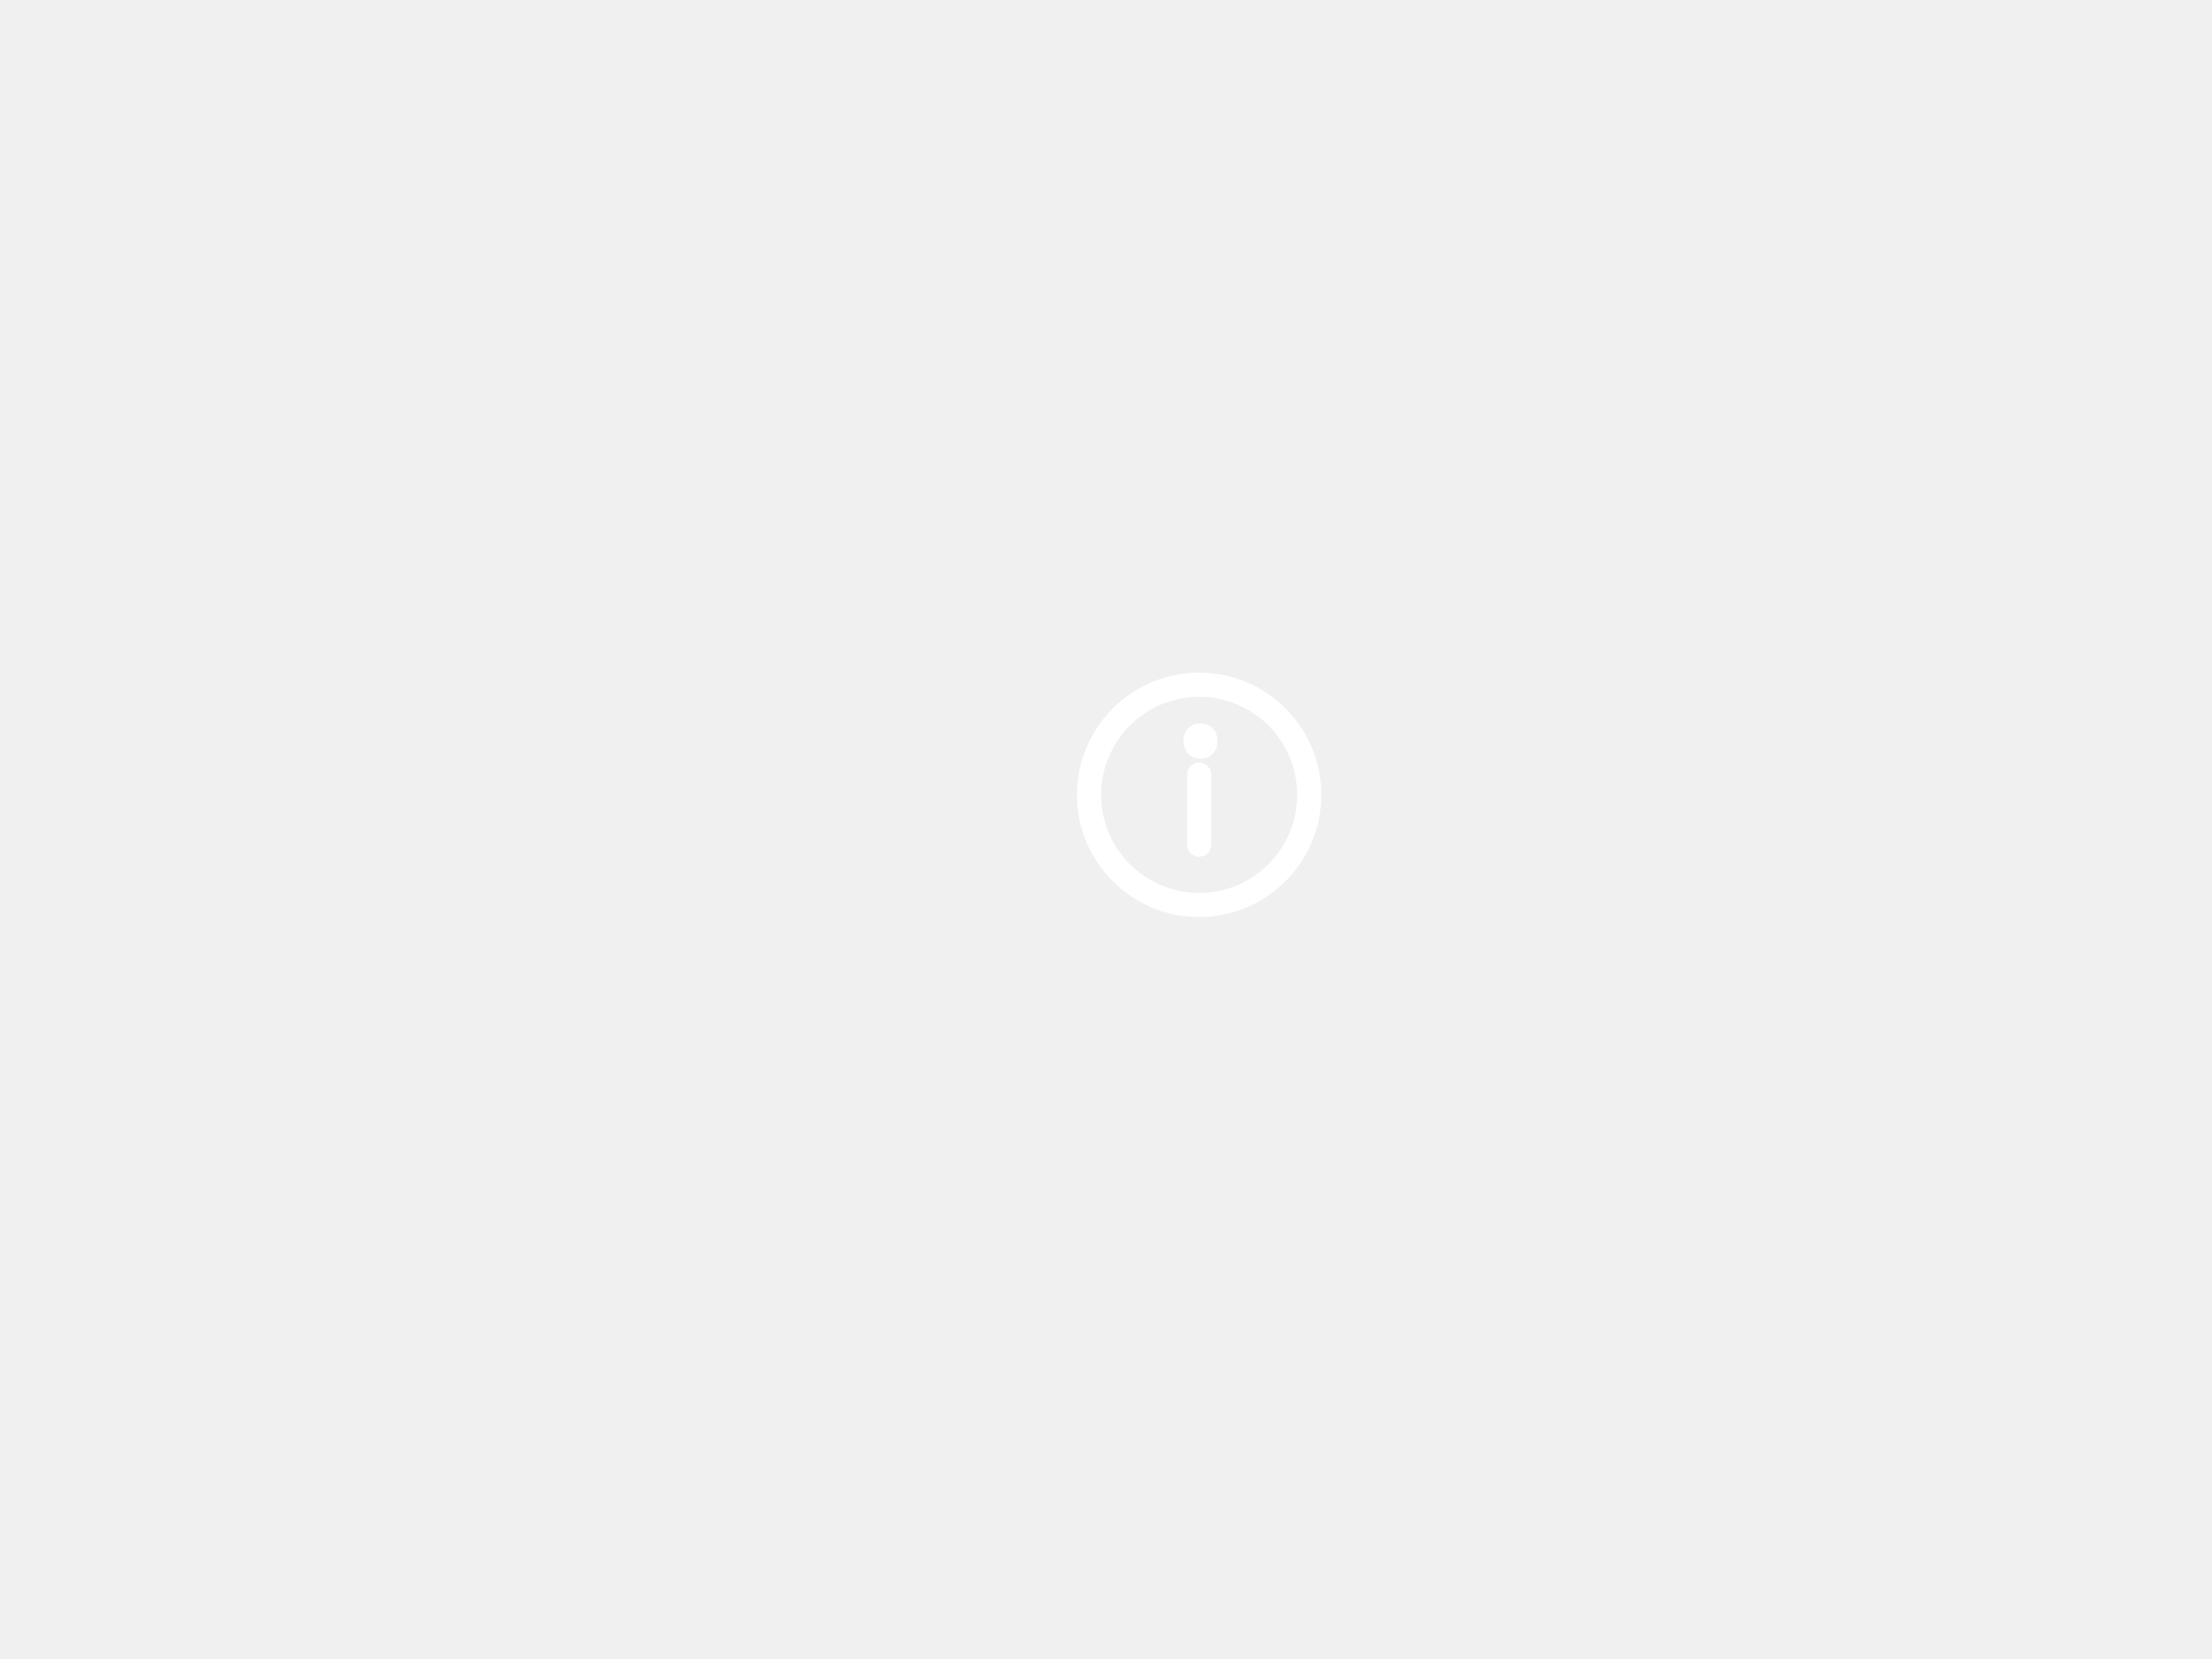
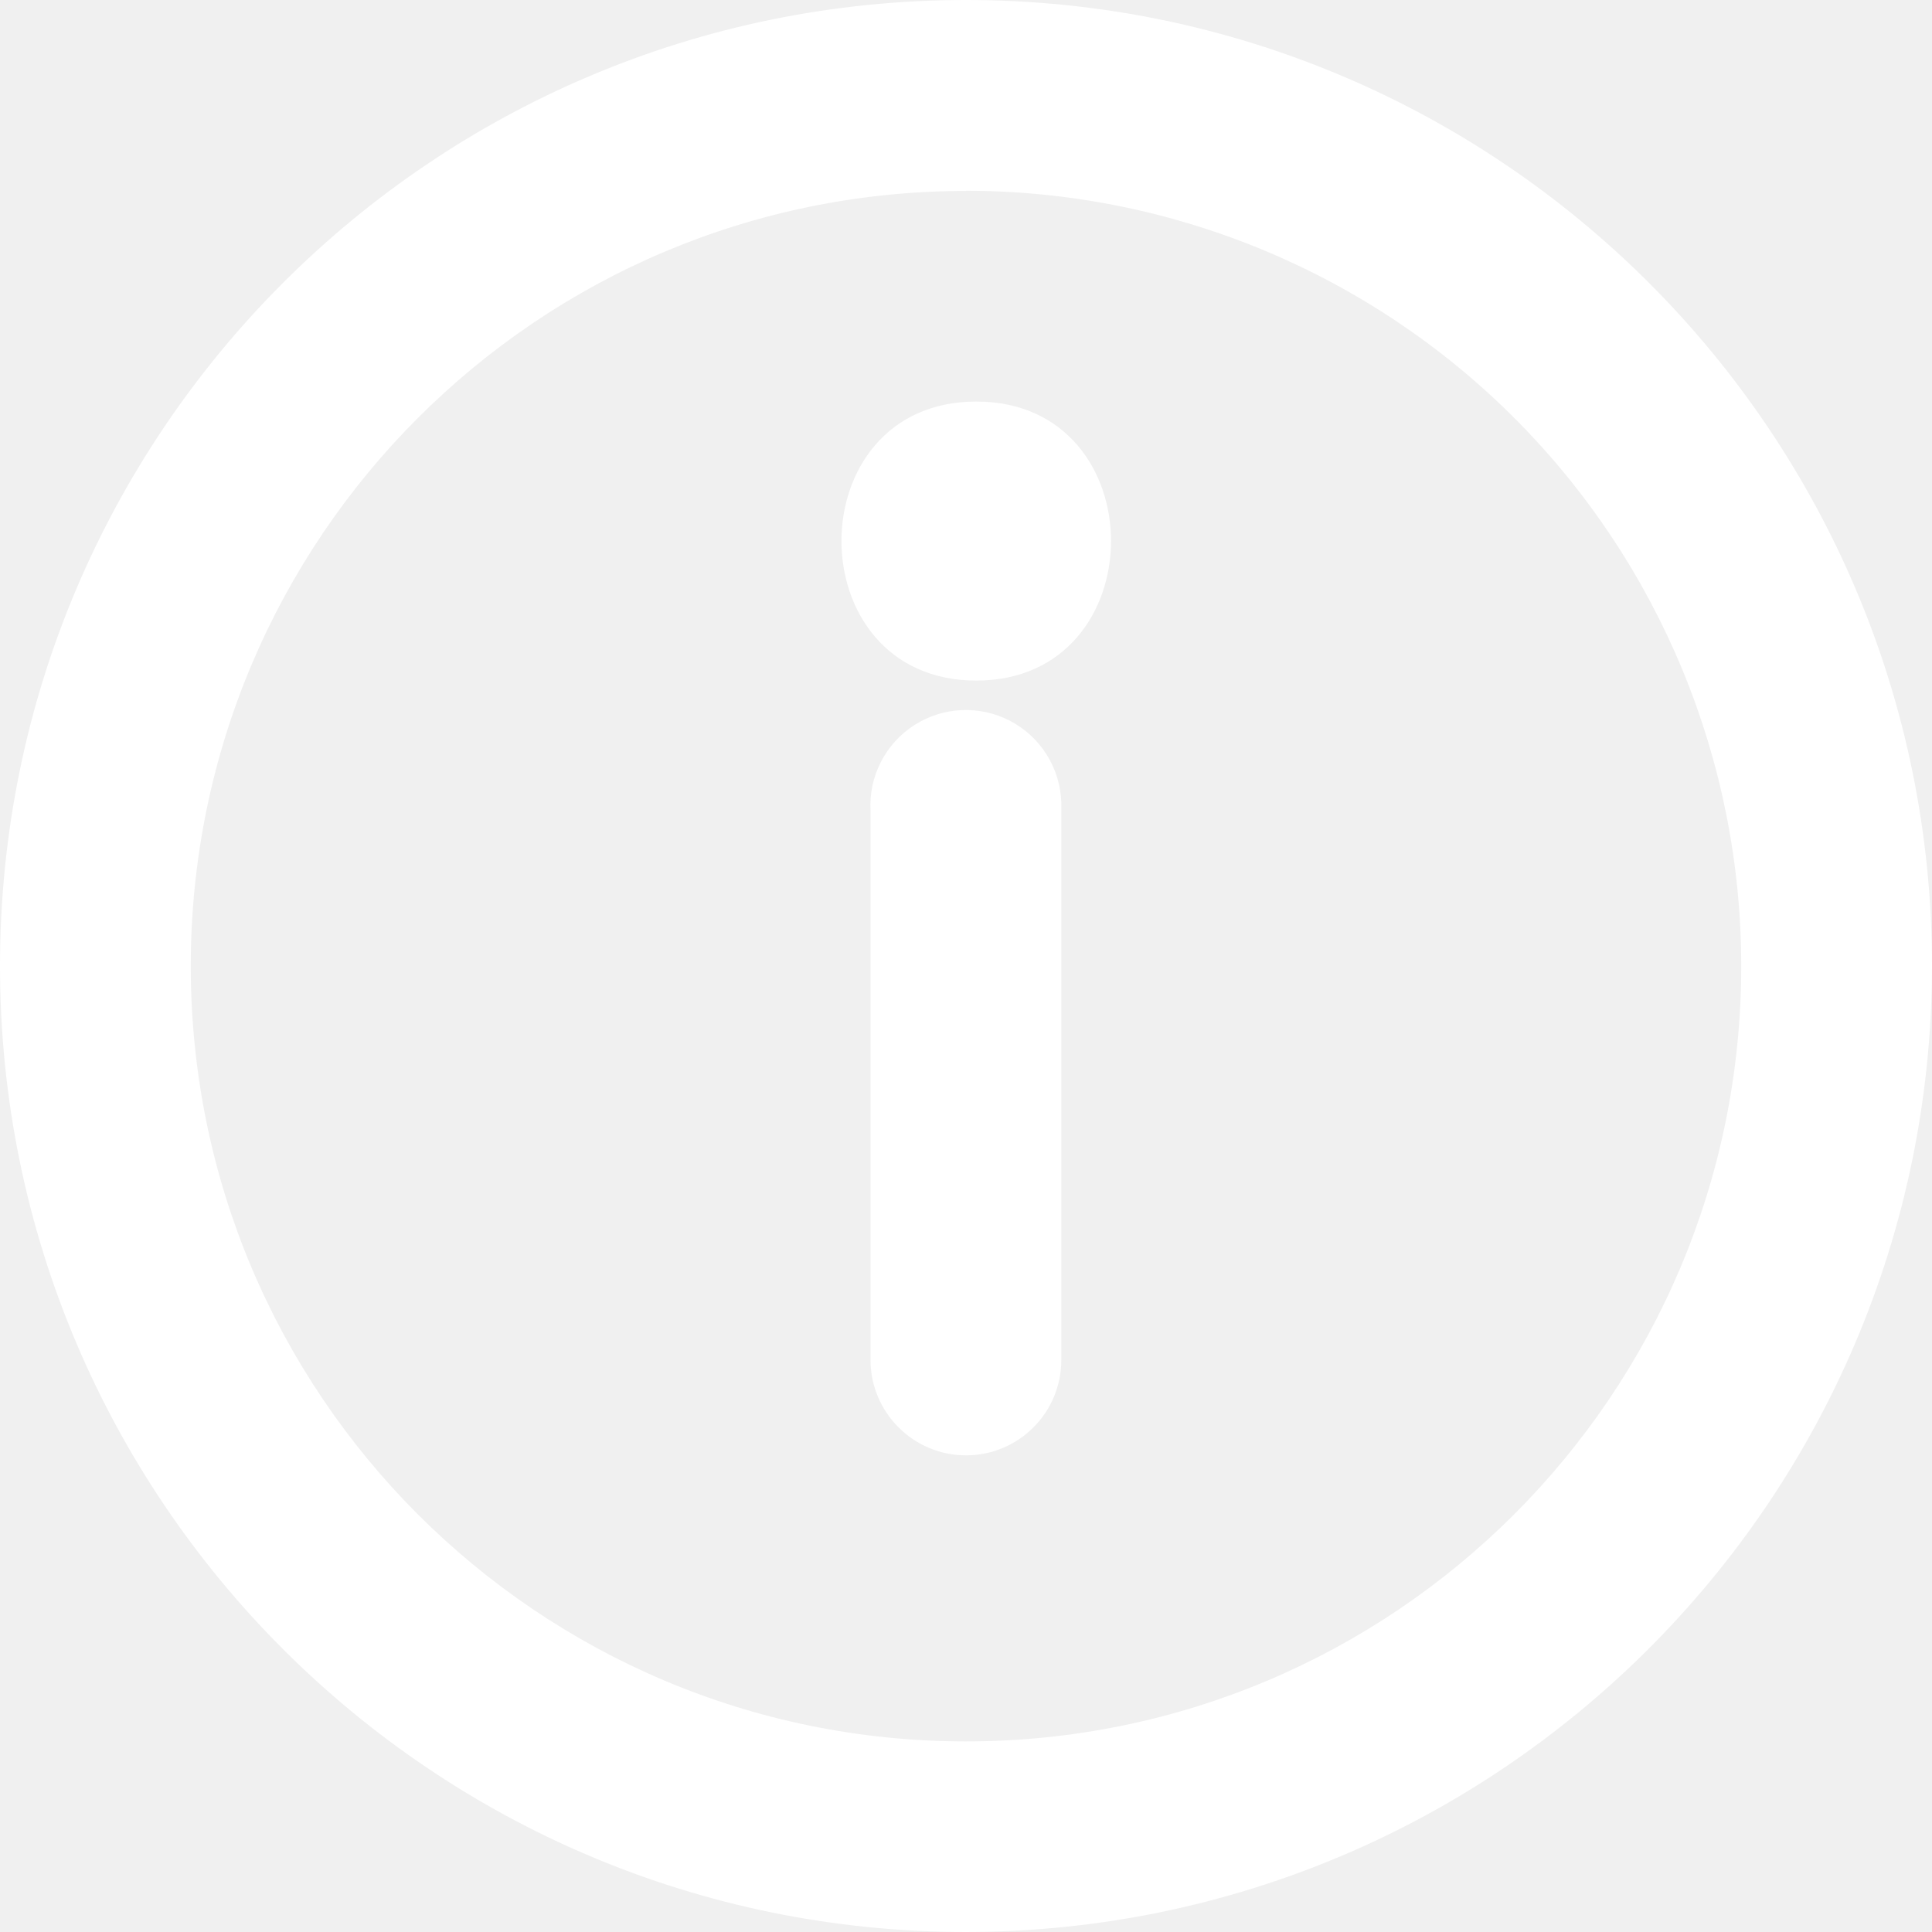
- <svg xmlns="http://www.w3.org/2000/svg" id="Capa_1" data-name="Capa 1" viewBox="0 0 1024 768">
+ <svg xmlns="http://www.w3.org/2000/svg" id="Capa_1" data-name="Capa 1" viewBox="0 0 208.62 208.62">
  <defs>
    <style>.cls-1{fill:#fff;}</style>
  </defs>
-   <path class="cls-1" d="M555.13,424.52A56.56,56.56,0,1,1,611.69,368,56.63,56.63,0,0,1,555.13,424.52Zm0-101.95A45.39,45.39,0,1,0,600.52,368,45.43,45.43,0,0,0,555.13,322.57Z" />
-   <path class="cls-1" d="M555.13,396.61a5.59,5.59,0,0,1-5.59-5.59V358.86a5.59,5.59,0,1,1,11.17,0V391A5.58,5.58,0,0,1,555.13,396.61Z" />
-   <path class="cls-1" d="M555.73,351.25c10.51,0,10.53-16.34,0-16.34s-10.52,16.34,0,16.34Z" />
+   <path class="cls-1" d="M104.49,208.62A104.31,104.31,0,1,1,208.8,104.31v.07A104.44,104.44,0,0,1,104.49,208.62Zm0-188a83.71,83.71,0,1,0,83.71,83.78A83.71,83.71,0,0,0,104.49,20.6Z" transform="translate(-0.18)" />
+   <path class="cls-1" d="M104.49,157.15a10.32,10.32,0,0,1-10.31-10.31h0V87.53a10.31,10.31,0,1,1,20.6-.88c0,.3,0,.59,0,.88V146.8a10.29,10.29,0,0,1-10.23,10.35Z" transform="translate(-0.18)" />
+   <path class="cls-1" d="M105.6,73.49c19.38,0,19.42-30.13,0-30.13S86.2,73.49,105.6,73.49Z" transform="translate(-0.18)" />
</svg>
